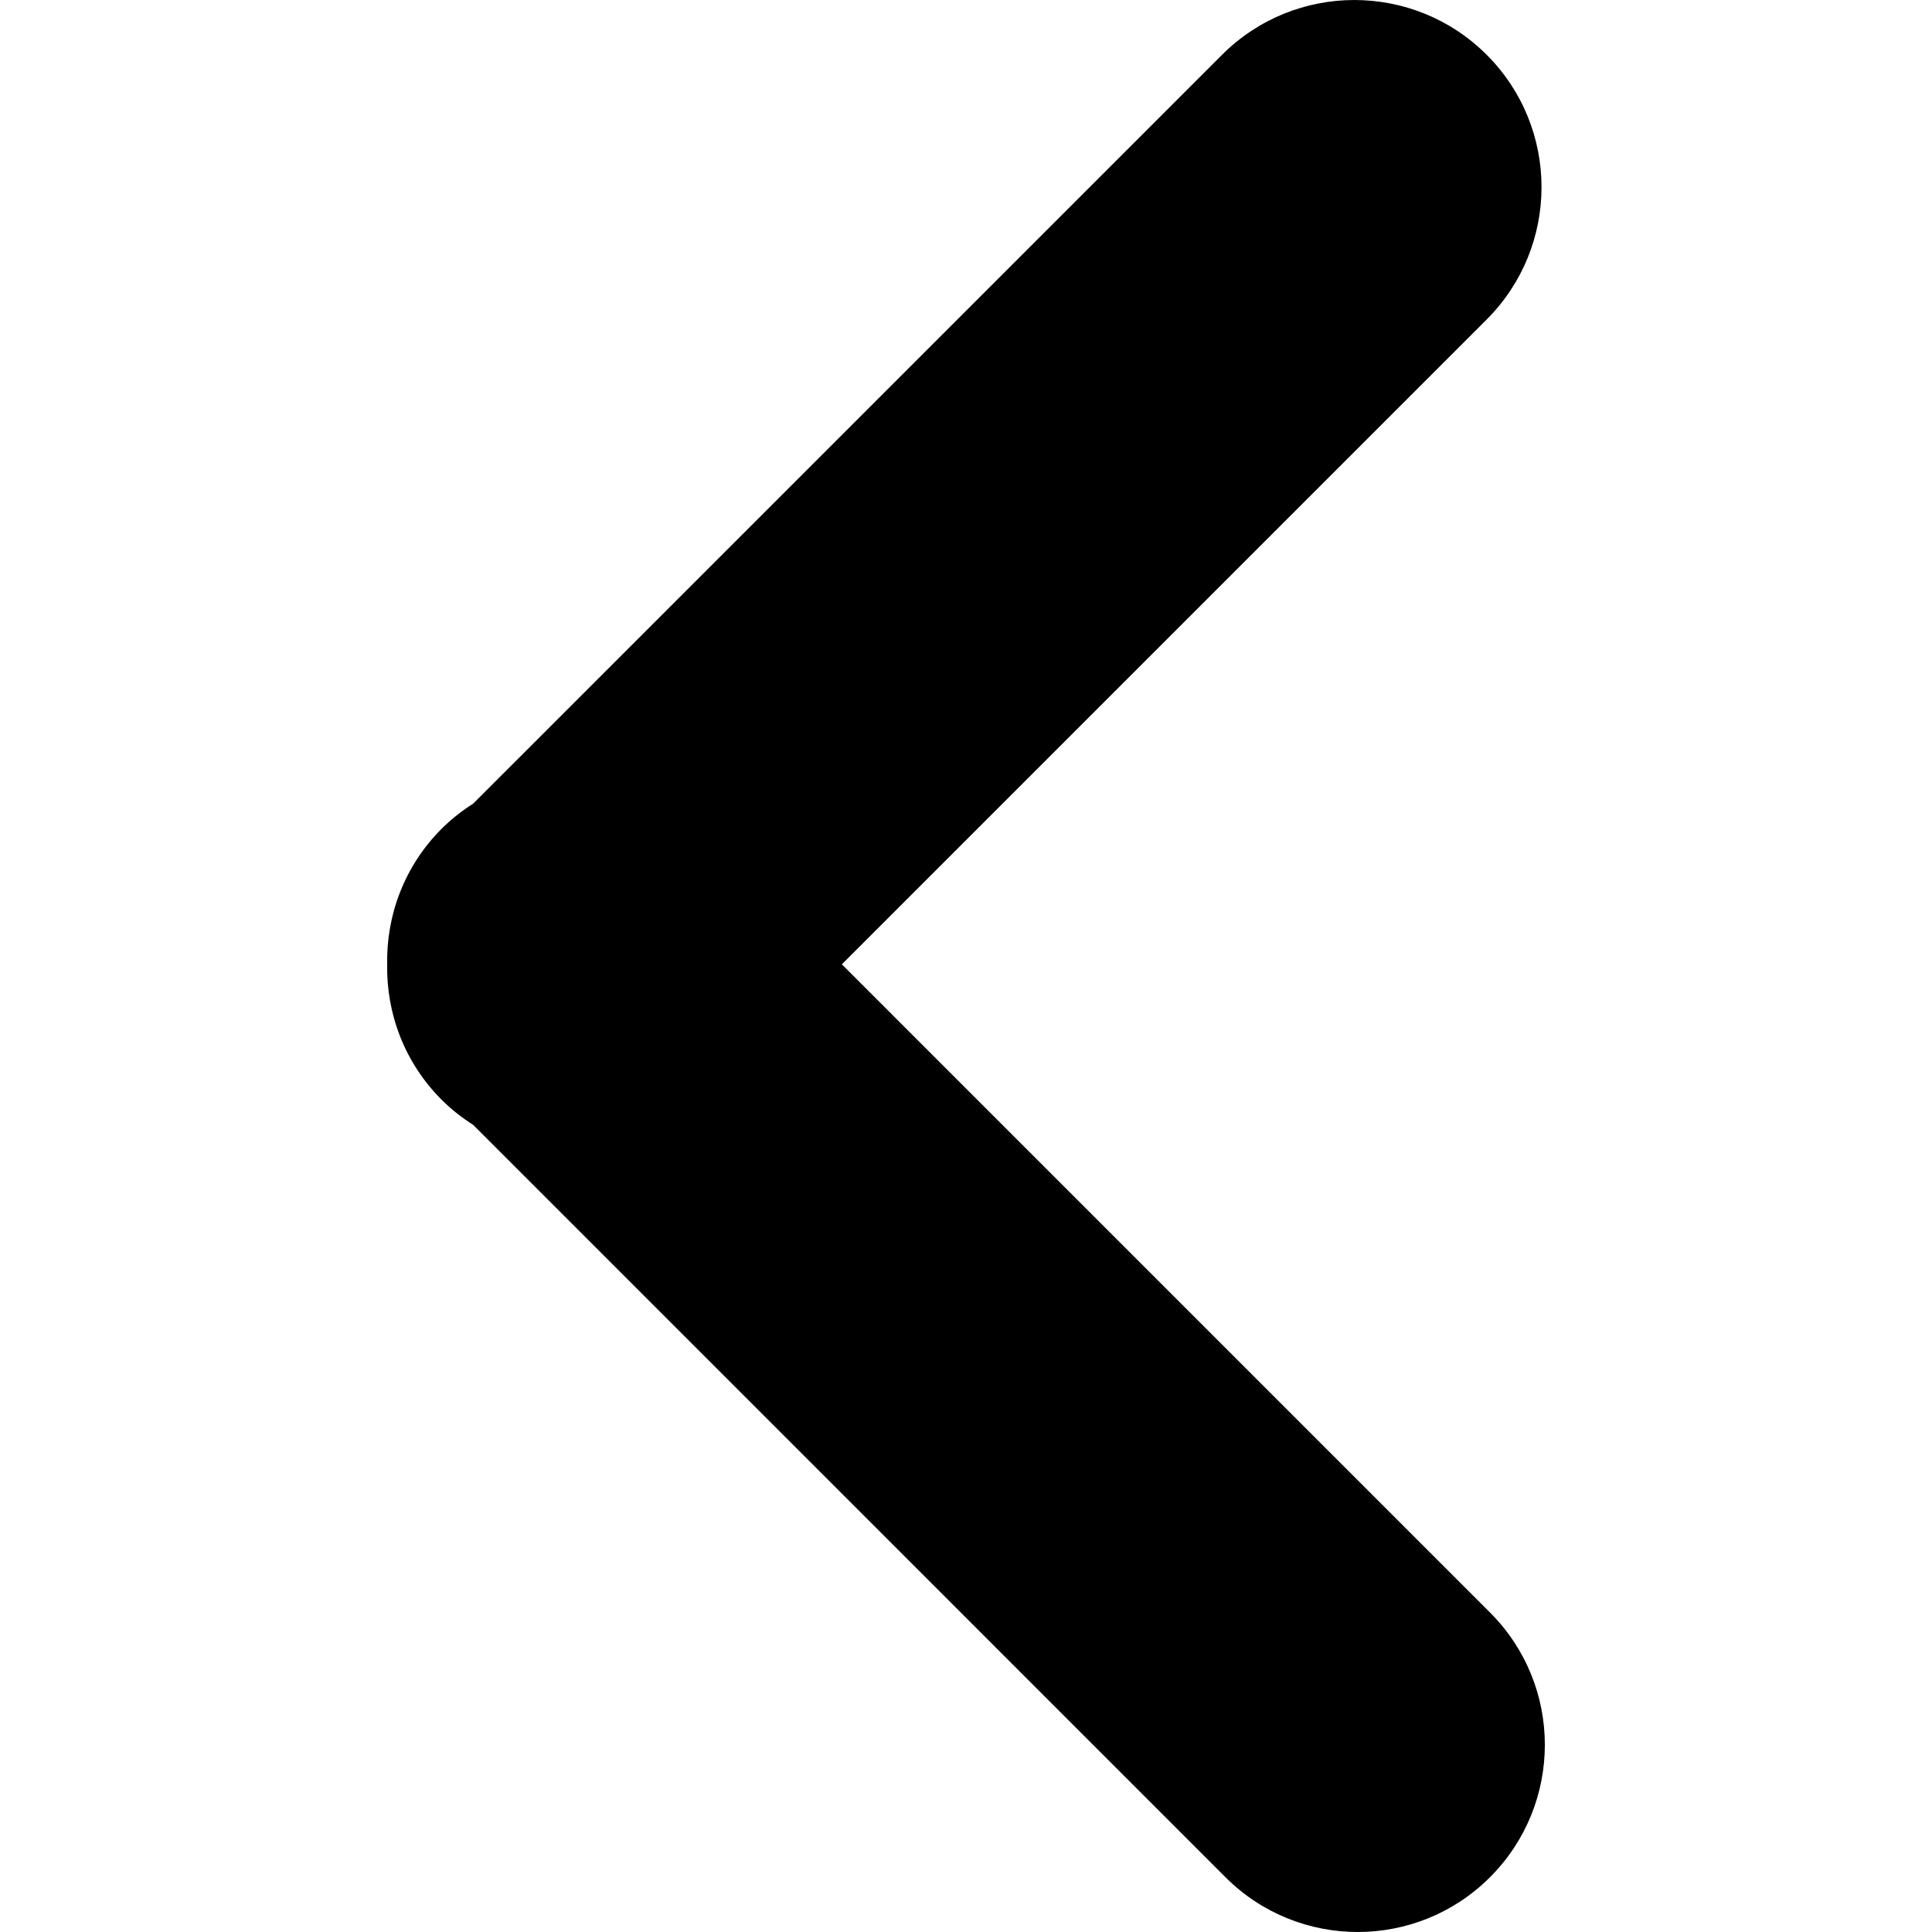
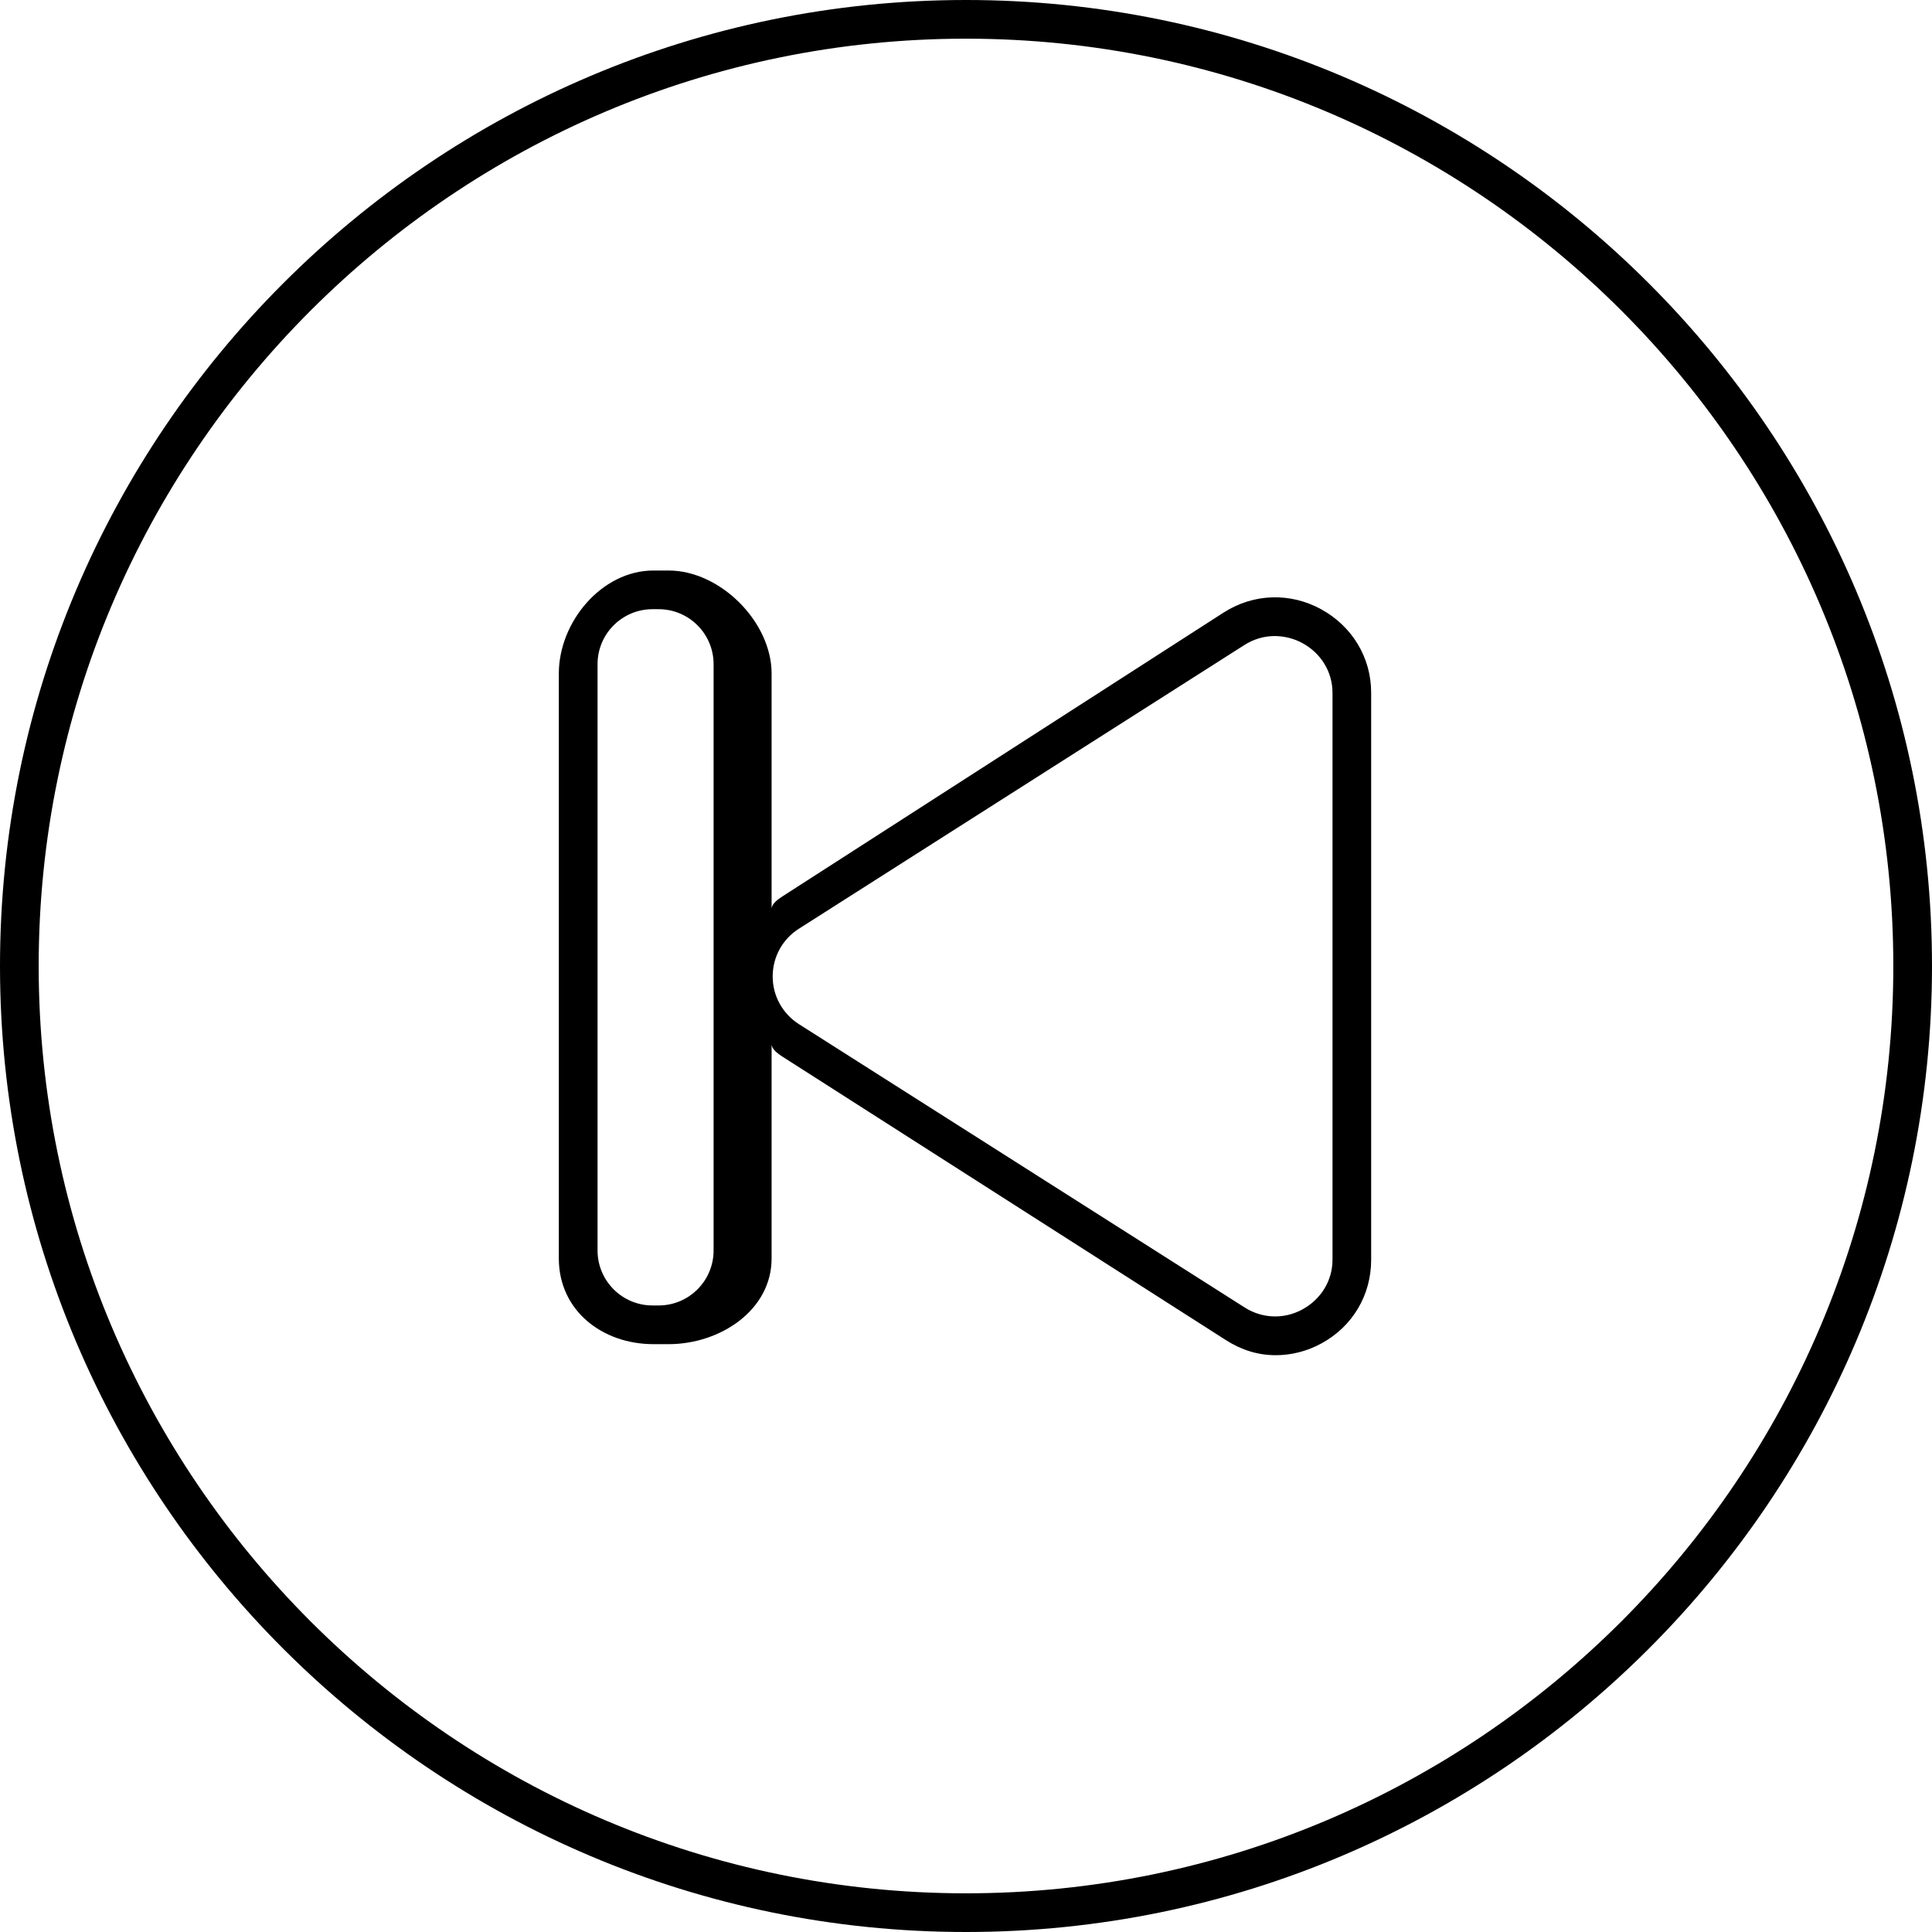
- <svg xmlns="http://www.w3.org/2000/svg" version="1.1" id="Capa_1" x="0px" y="0px" viewBox="0 0 55.753 55.753" style="enable-background:new 0 0 55.753 55.753;" xml:space="preserve">
+ <svg xmlns="http://www.w3.org/2000/svg" version="1.1" viewBox="0 0 99.893 99.893" enable-background="new 0 0 99.893 99.893">
  <g>
-     <path d="M12.745,23.915c0.283-0.282,0.59-0.52,0.913-0.727L35.266,1.581c2.108-2.107,5.528-2.108,7.637,0.001   c2.109,2.108,2.109,5.527,0,7.637L24.294,27.828l18.705,18.706c2.109,2.108,2.109,5.526,0,7.637   c-1.055,1.056-2.438,1.582-3.818,1.582s-2.764-0.526-3.818-1.582L13.658,32.464c-0.323-0.207-0.632-0.445-0.913-0.727   c-1.078-1.078-1.598-2.498-1.572-3.911C11.147,26.413,11.667,24.994,12.745,23.915z" />
+     <path d="M49.947,0C22.406,0,0,22.406,0,49.947s22.406,49.946,49.947,49.946s49.946-22.406,49.946-49.946S77.487,0,49.947,0z    M49.947,97.893C23.509,97.893,2,76.384,2,49.947C2,23.509,23.509,2,49.947,2c26.438,0,47.946,21.509,47.946,47.947   C97.893,76.384,76.384,97.893,49.947,97.893z" />
+     <path d="m68.308,31.5c-1.599-0.876-3.49-0.816-5.029,0.164l-22.803,14.67c-0.3,0.191-0.581,0.416-0.581,0.659v-12.169c0-2.67-2.655-5.326-5.326-5.326h-0.782c-2.67,0-4.893,2.655-4.893,5.326v30.246c0,2.67 2.222,4.429 4.893,4.429h0.782c2.67,0 5.326-1.758 5.326-4.429v-11.088c0,0.244 0.274,0.469 0.575,0.66l22.916,14.649c0.815,0.519 1.665,0.779 2.577,0.779 0.81,0 1.625-0.205 2.377-0.618 1.599-0.878 2.555-2.491 2.555-4.315v-29.32c0.001-1.825-0.987-3.439-2.587-4.317zm.588,33.637c0,1.083-0.599,2.041-1.548,2.562-0.95,0.521-2.079,0.485-2.992-0.096l-23.046-14.649c-0.848-0.54-1.359-1.461-1.359-2.466 0-1.005 0.504-1.927 1.352-2.467l23.036-14.67c0.485-0.309 1.024-0.464 1.567-0.464 0.48,0 0.995,0.122 1.441,0.367 0.95,0.521 1.549,1.479 1.549,2.563v29.32zm-32-.482c0,1.57-1.273,2.843-2.843,2.843h-0.314c-1.57,0-2.843-1.273-2.843-2.843v-30.314c0-1.57 1.273-2.843 2.843-2.843h0.314c1.57,0 2.843,1.273 2.843,2.843v30.314z" />
  </g>
-   <g>
- </g>
-   <g>
- </g>
-   <g>
- </g>
-   <g>
- </g>
-   <g>
- </g>
-   <g>
- </g>
-   <g>
- </g>
-   <g>
- </g>
-   <g>
- </g>
-   <g>
- </g>
-   <g>
- </g>
-   <g>
- </g>
-   <g>
- </g>
-   <g>
- </g>
-   <g>
- </g>
</svg>
